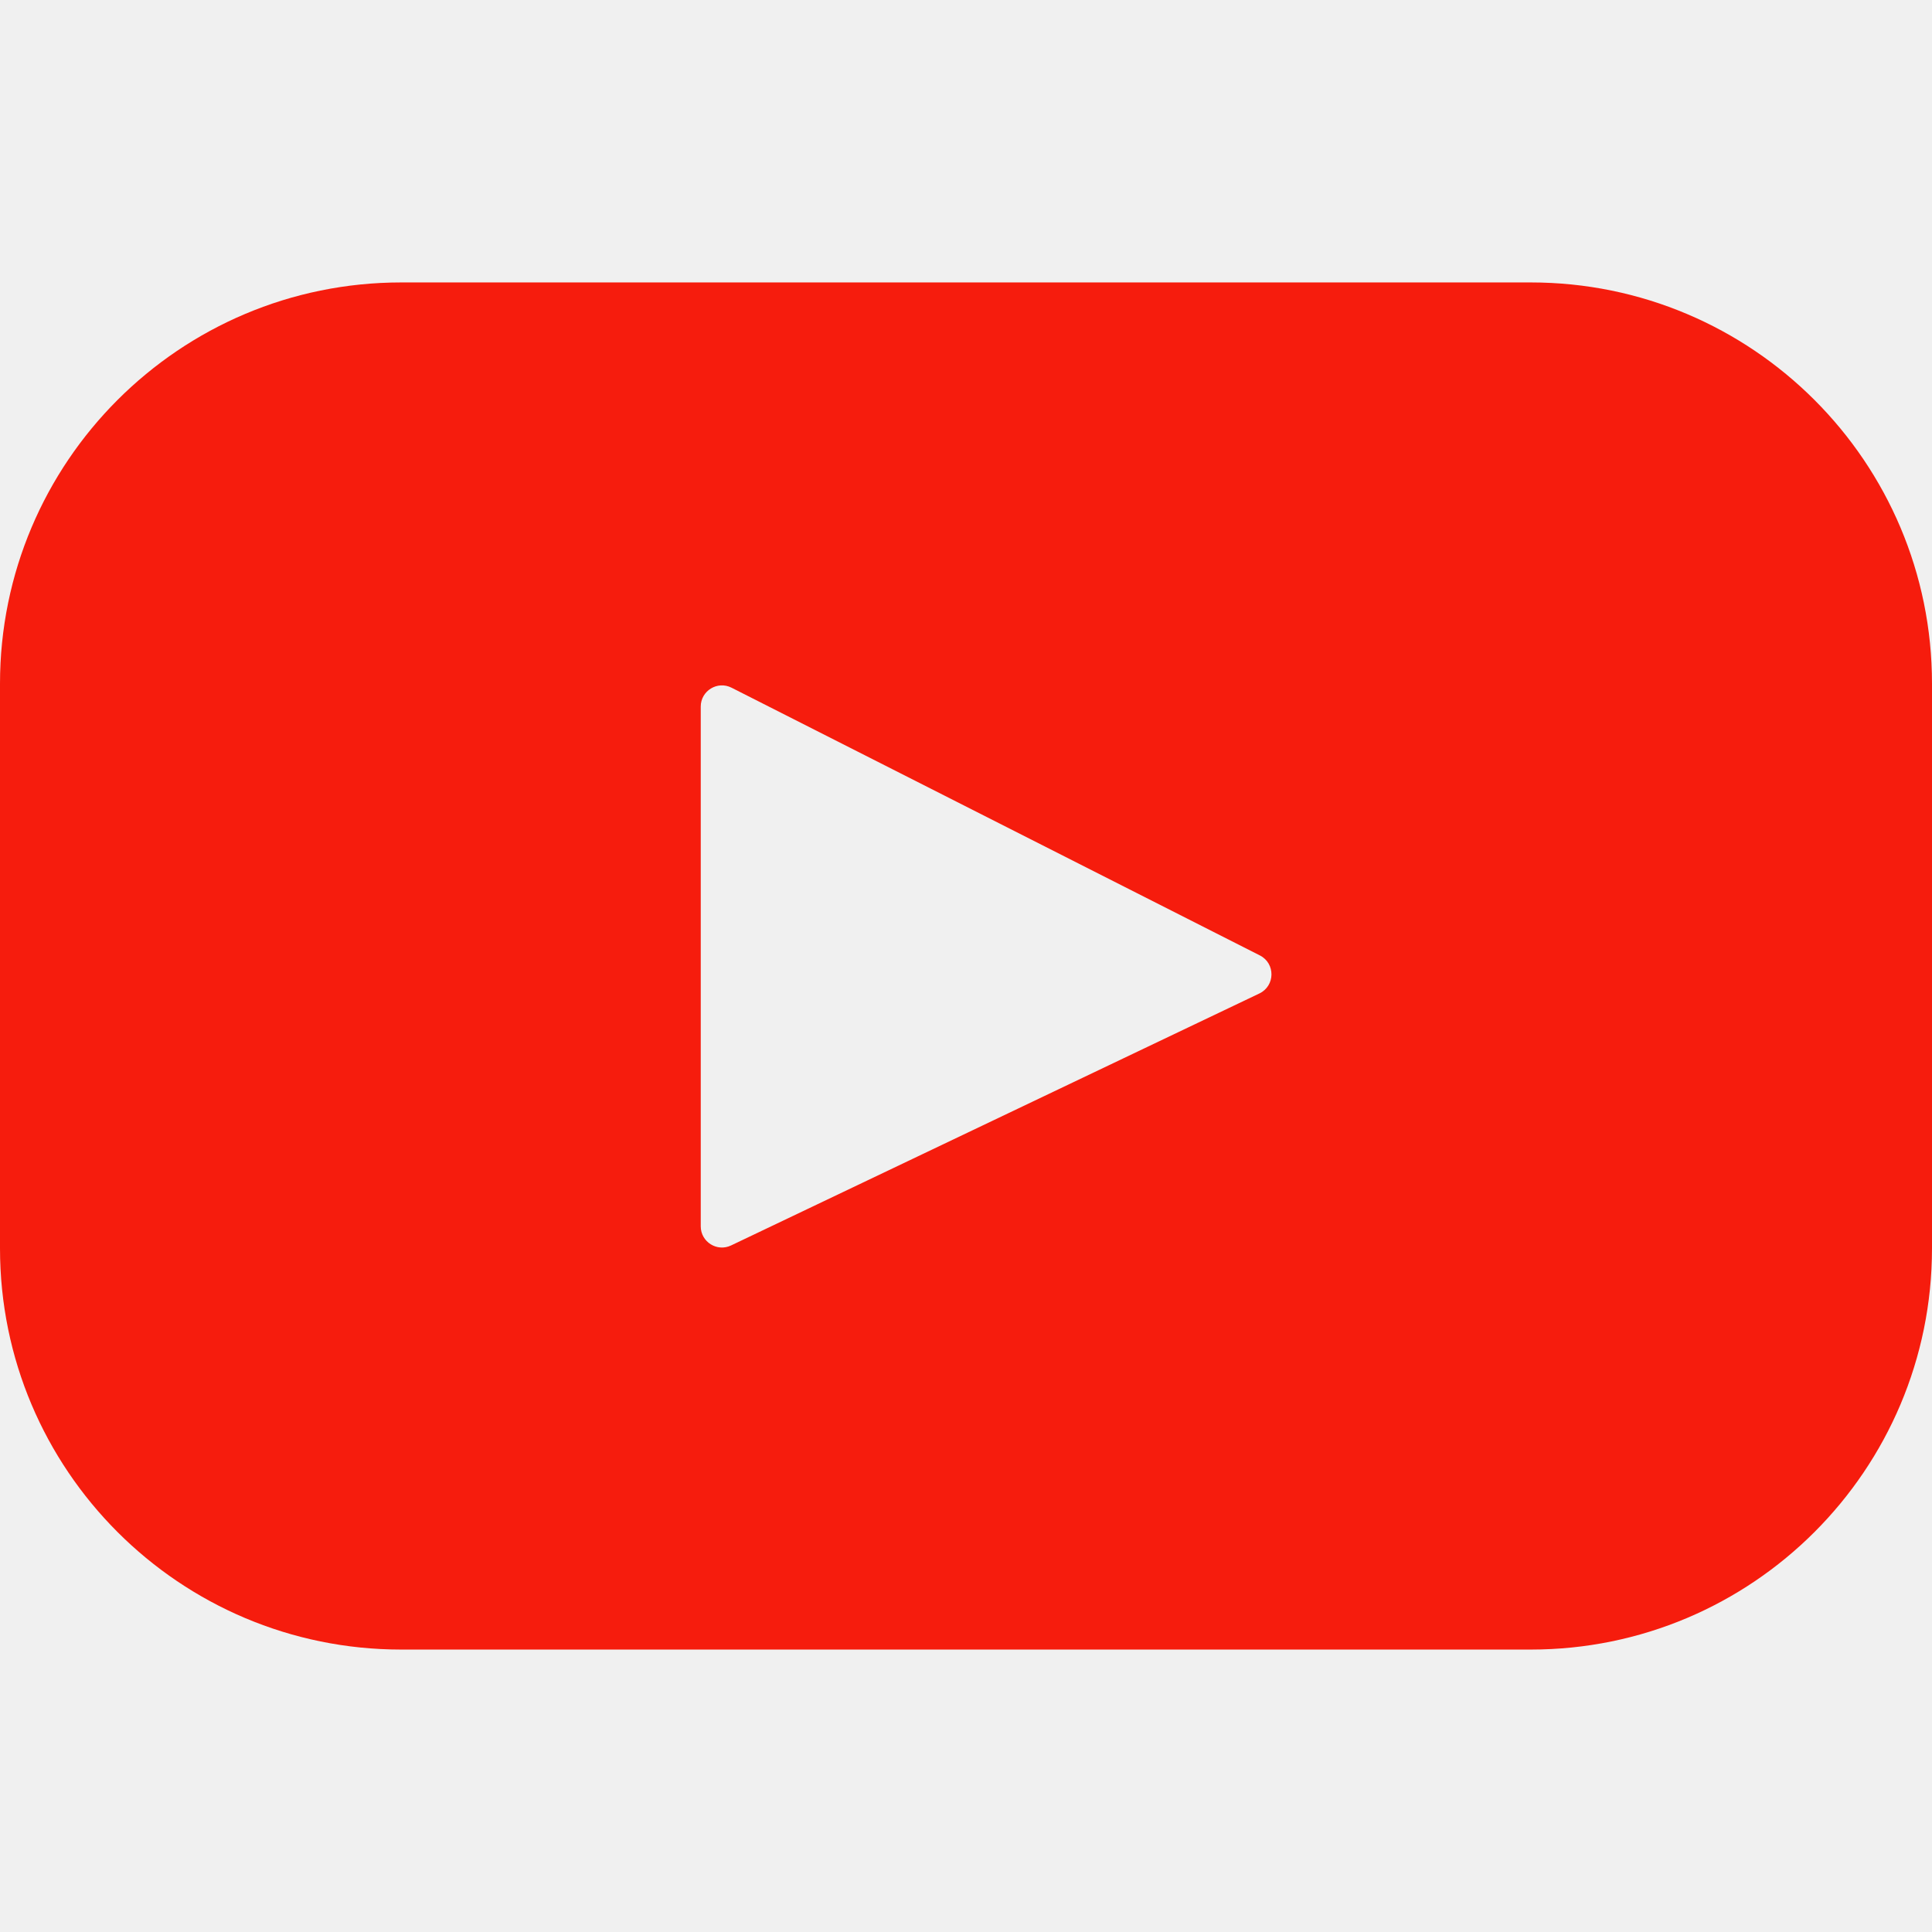
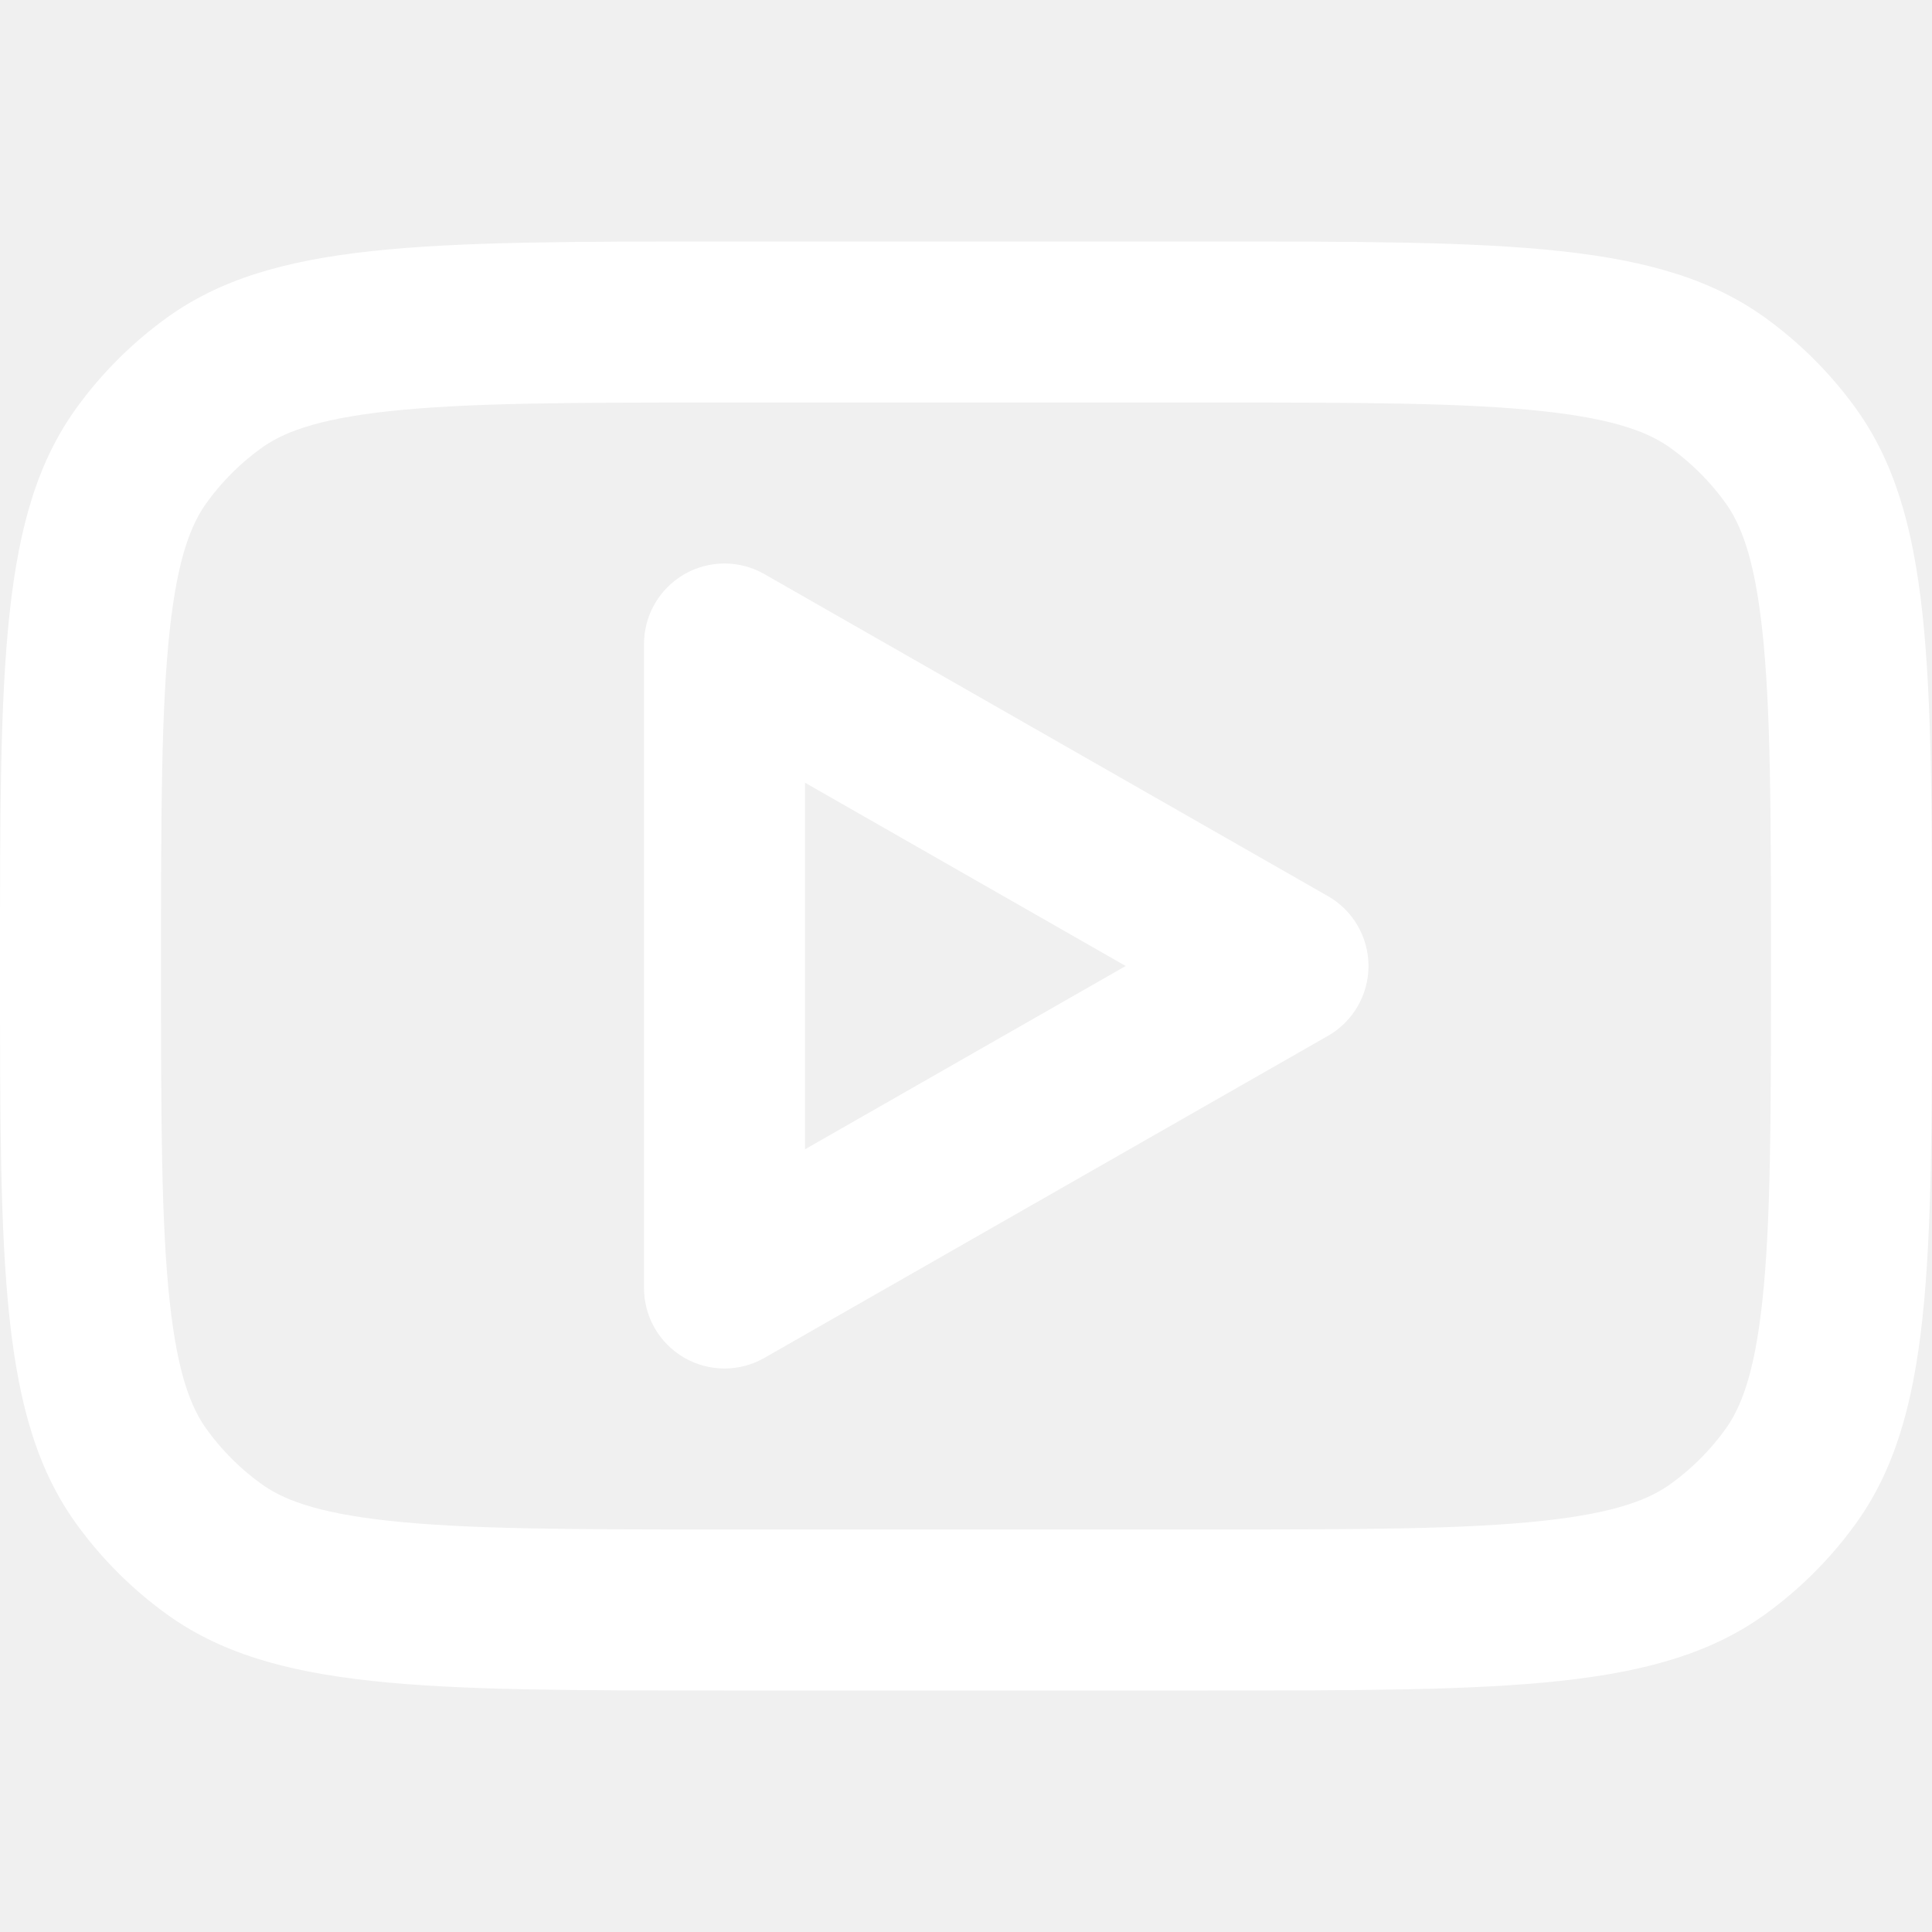
- <svg xmlns="http://www.w3.org/2000/svg" height="800px" width="800px" version="1.1" id="Layer_1" viewBox="0 0 461.001 461.001" xml:space="preserve">
-   <g>
-     <path style="fill:#F61C0D;" d="M365.257,67.393H95.744C42.866,67.393,0,110.259,0,163.137v134.728   c0,52.878,42.866,95.744,95.744,95.744h269.513c52.878,0,95.744-42.866,95.744-95.744V163.137   C461.001,110.259,418.135,67.393,365.257,67.393z M300.506,237.056l-126.06,60.123c-3.359,1.602-7.239-0.847-7.239-4.568V168.607   c0-3.774,3.982-6.22,7.348-4.514l126.06,63.881C304.363,229.873,304.298,235.248,300.506,237.056z" />
+ <svg xmlns="http://www.w3.org/2000/svg" width="800px" height="800px" viewBox="0 0 24 24" fill="none">
+   <g id="SVGRepo_bgCarrier" stroke-width="0" />
+   <g id="SVGRepo_tracerCarrier" stroke-linecap="round" stroke-linejoin="round" />
+   <g id="SVGRepo_iconCarrier">
+     <path fill-rule="evenodd" clip-rule="evenodd" d="M9.496 7.132C9.187 6.955 8.806 6.956 8.498 7.135C8.19 7.314 8 7.644 8 8V16C8 16.357 8.19 16.686 8.498 16.865C8.806 17.044 9.187 17.045 9.496 16.868L16.496 12.868C16.808 12.69 17 12.359 17 12C17 11.641 16.808 11.31 16.496 11.132L9.496 7.132ZM13.984 12L10 14.277V9.723L13.984 12Z" fill="#fff" />
+     <path fill-rule="evenodd" clip-rule="evenodd" d="M0 12C0 8.25 0 6.375 0.955 5.061C1.263 4.637 1.637 4.263 2.061 3.955C3.375 3 5.25 3 9 3H15C18.75 3 20.625 3 21.939 3.955C22.363 4.263 22.737 4.637 23.045 5.061C24 6.375 24 8.25 24 12C24 15.75 24 17.625 23.045 18.939C22.737 19.363 22.363 19.737 21.939 20.045C20.625 21 18.75 21 15 21H9C5.25 21 3.375 21 2.061 20.045C1.637 19.737 1.263 19.363 0.955 18.939C0 17.625 0 15.75 0 12ZM9 5H15C16.919 5 18.198 5.003 19.167 5.108C20.099 5.209 20.504 5.384 20.763 5.573C21.018 5.758 21.242 5.982 21.427 6.237C21.616 6.496 21.791 6.901 21.892 7.833C21.997 8.802 22 10.081 22 12C22 13.919 21.997 15.198 21.892 16.167C21.791 17.099 21.616 17.504 21.427 17.763C21.242 18.018 21.018 18.242 20.763 18.427C20.504 18.616 20.099 18.791 19.167 18.892C18.198 18.997 16.919 19 15 19H9C7.081 19 5.802 18.997 4.833 18.892C3.901 18.791 3.496 18.616 3.237 18.427C2.982 18.242 2.758 18.018 2.573 17.763C2.384 17.504 2.209 17.099 2.108 16.167C2.003 15.198 2 13.919 2 12C2 10.081 2.003 8.802 2.108 7.833C2.209 6.901 2.384 6.496 2.573 6.237C2.758 5.982 2.982 5.758 3.237 5.573C3.496 5.384 3.901 5.209 4.833 5.108C5.802 5.003 7.081 5 9 5Z" fill="#fff" />
  </g>
</svg>
